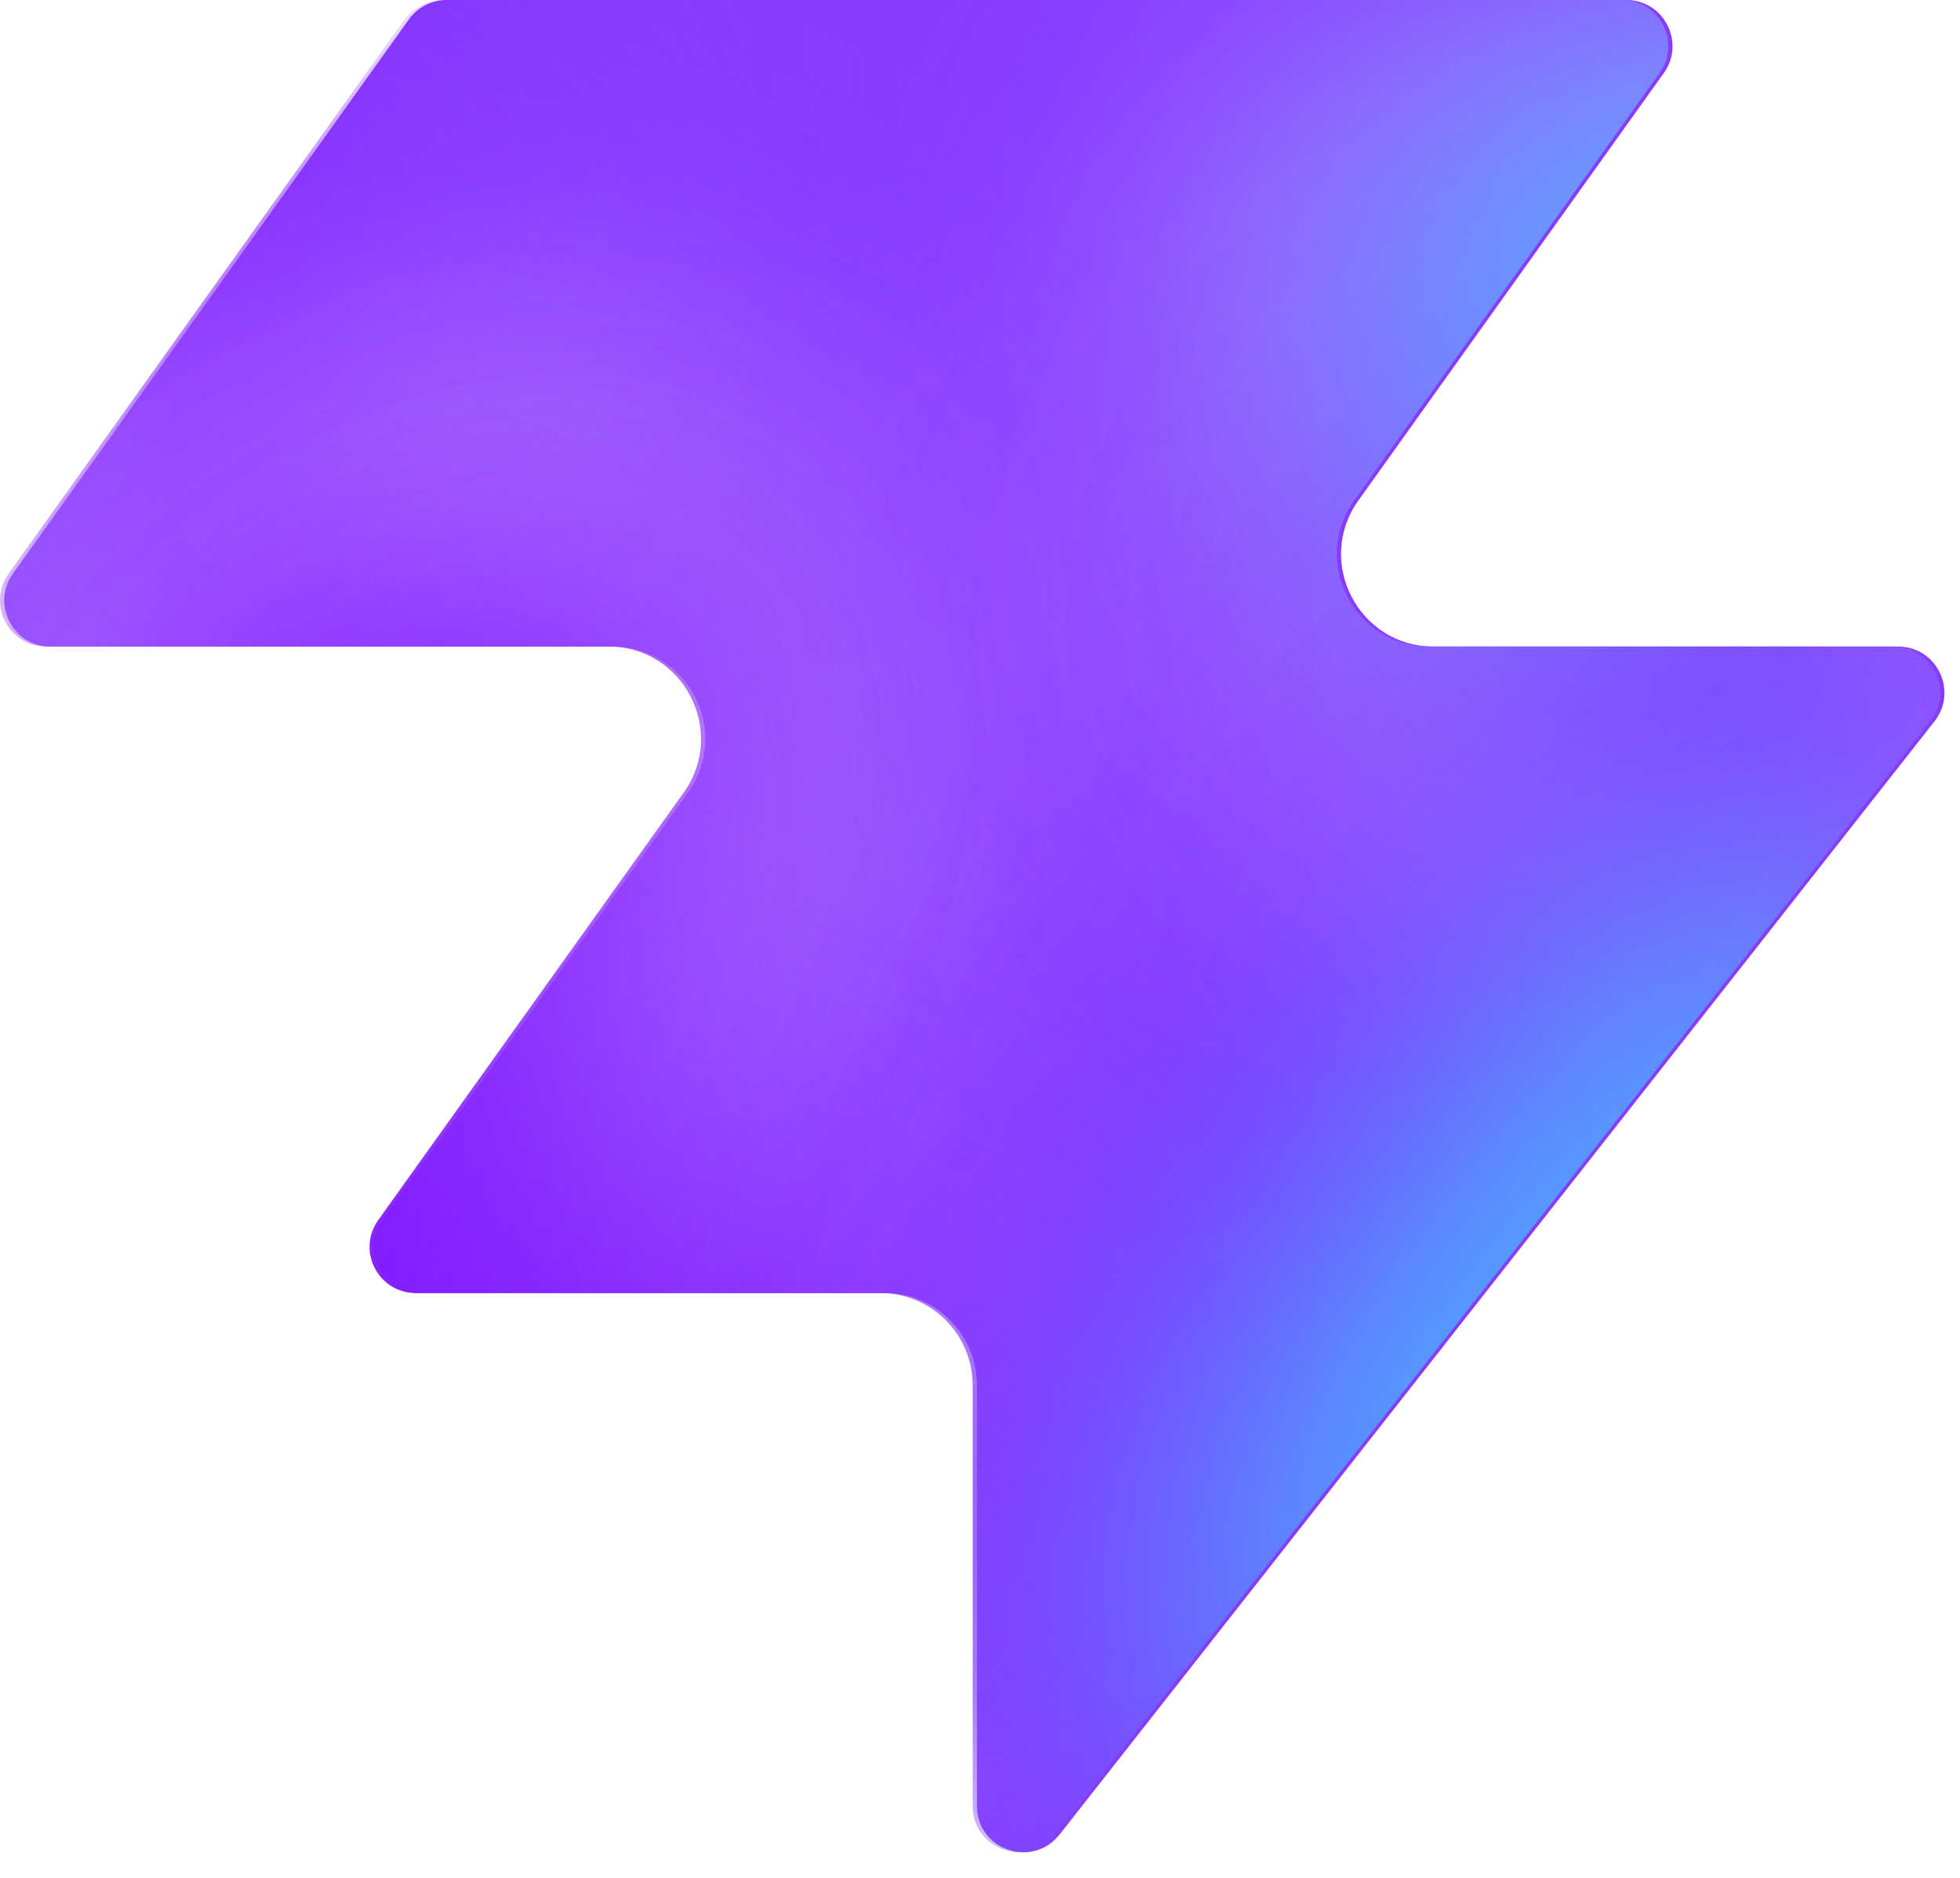
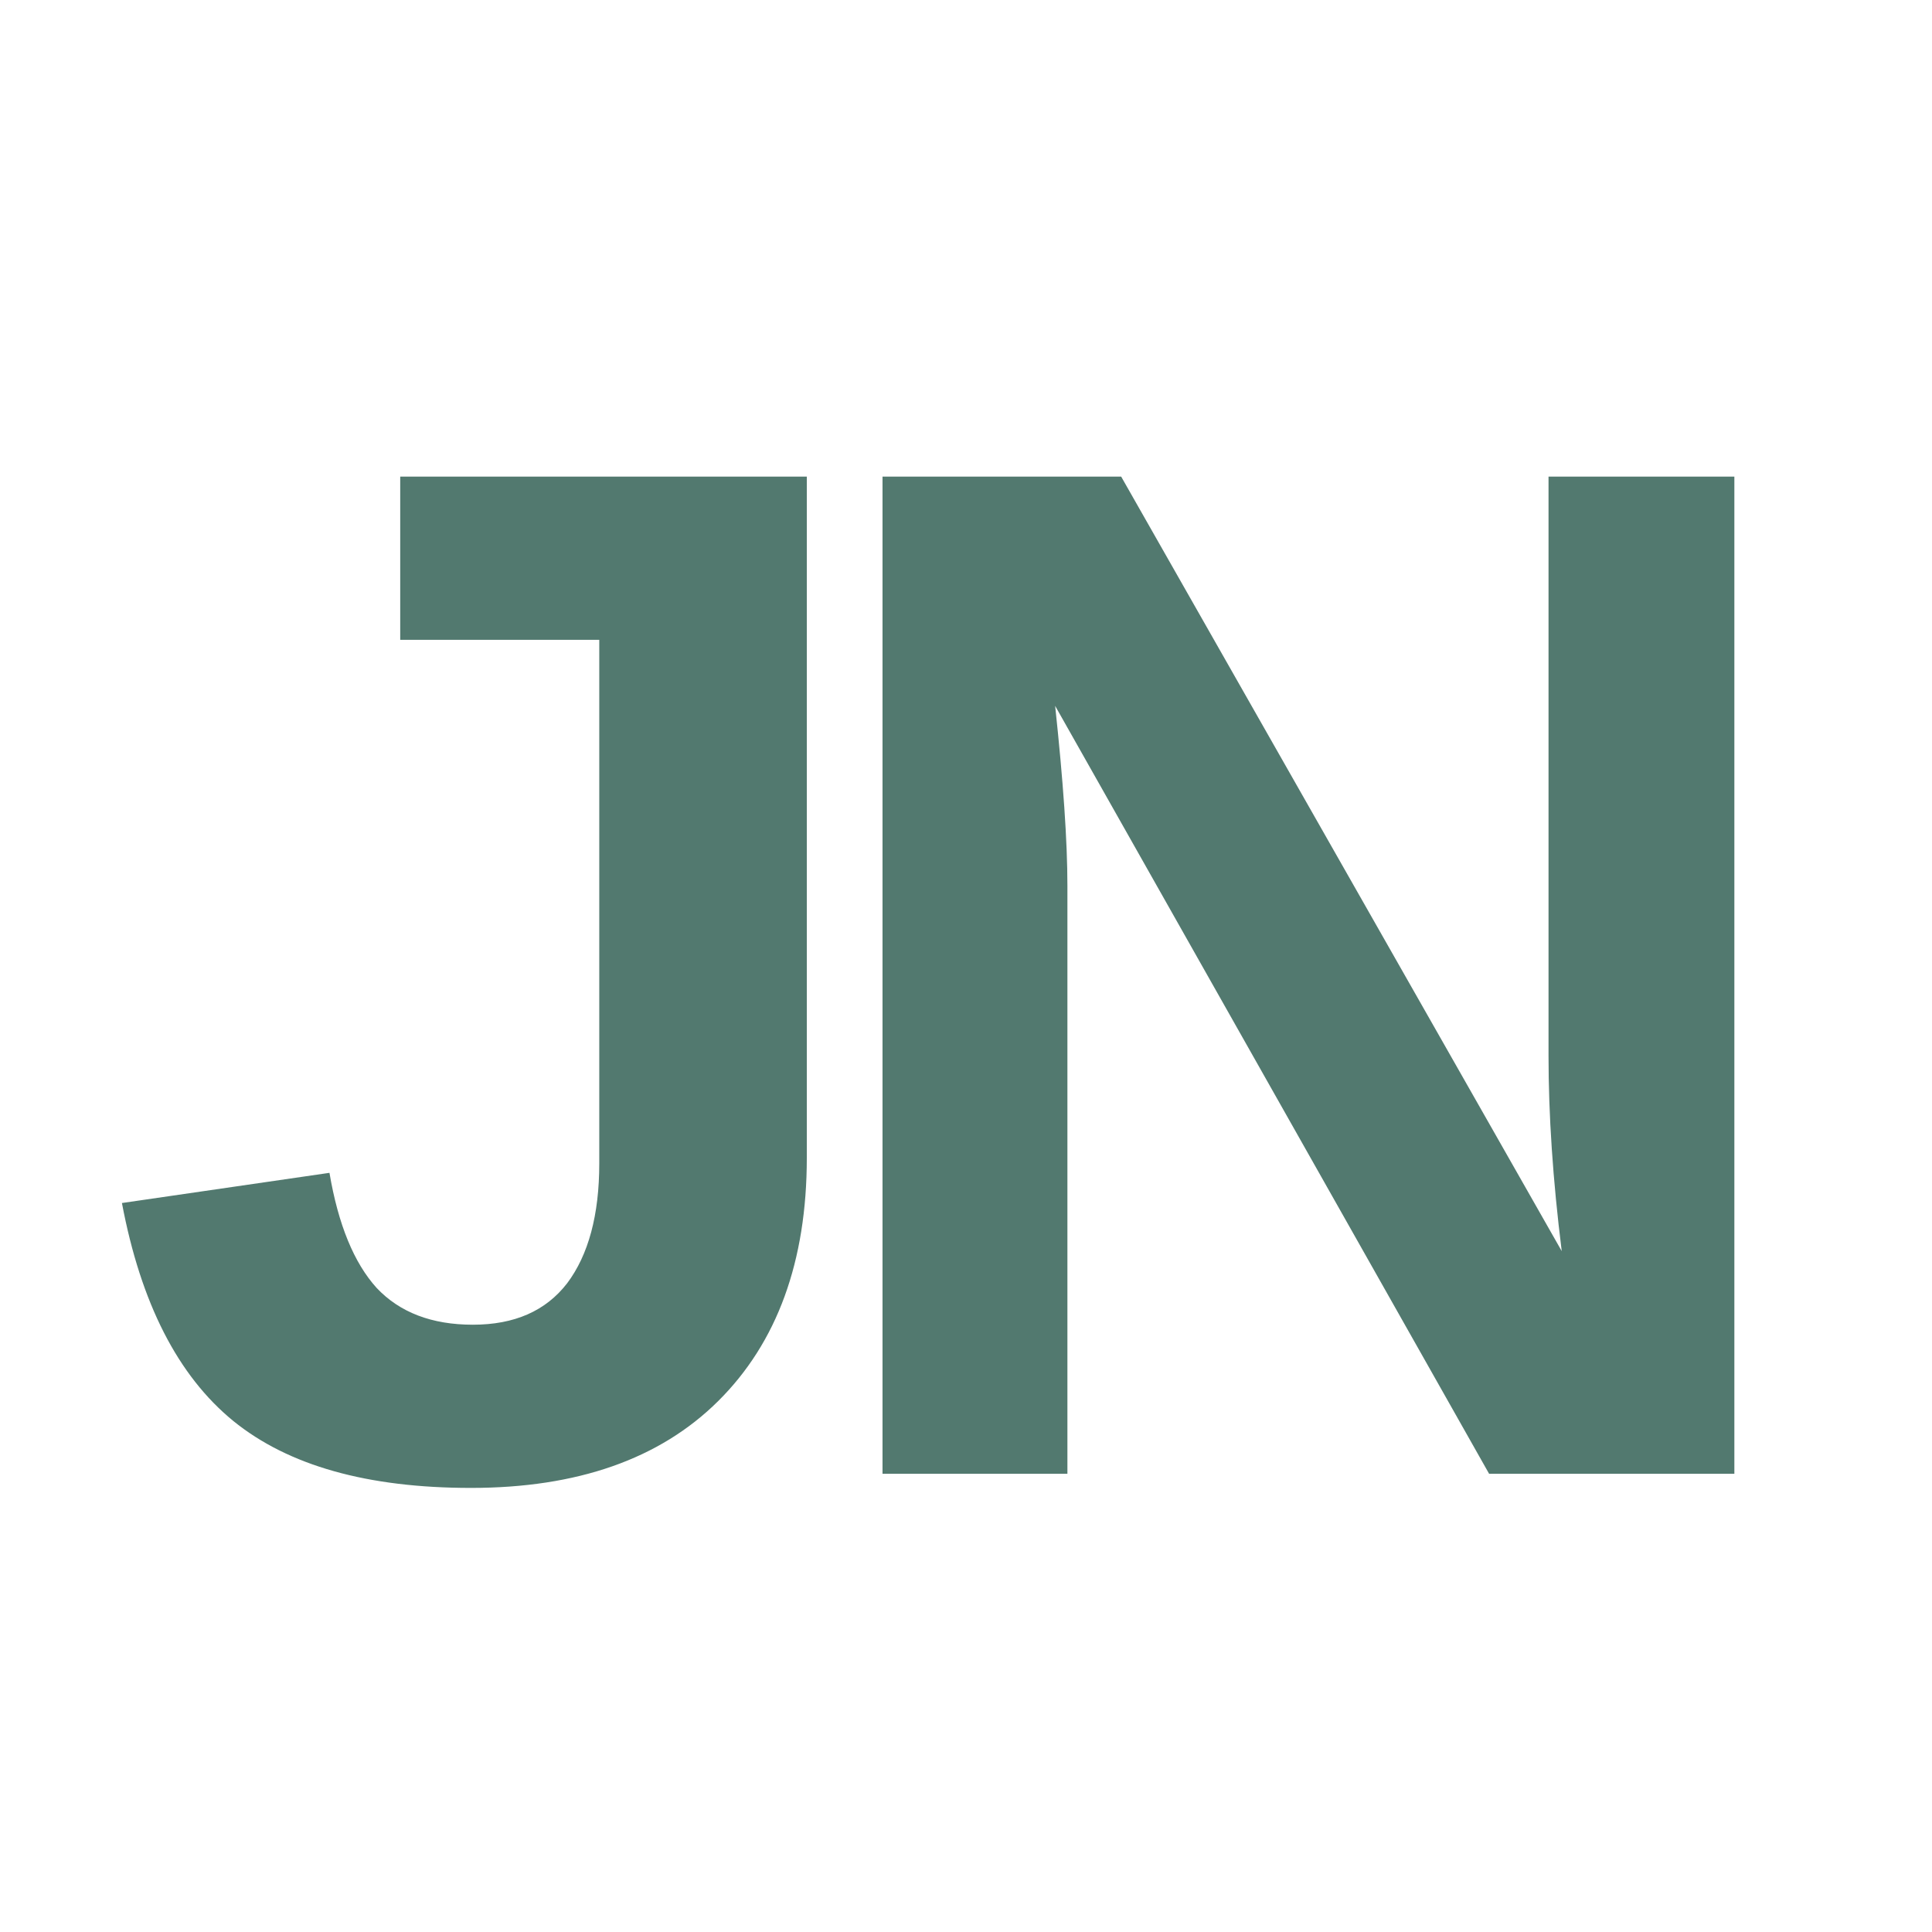
- <svg xmlns="http://www.w3.org/2000/svg" width="48" height="46" fill="none" viewBox="0 0 48 46">
-   <path fill="#863bff" d="M25.946 44.938c-.664.845-2.021.375-2.021-.698V33.937a2.26 2.26 0 0 0-2.262-2.262H10.287c-.92 0-1.456-1.04-.92-1.788l7.48-10.471c1.07-1.497 0-3.578-1.842-3.578H1.237c-.92 0-1.456-1.04-.92-1.788L10.013.474c.214-.297.556-.474.92-.474h28.894c.92 0 1.456 1.04.92 1.788l-7.48 10.471c-1.07 1.498 0 3.579 1.842 3.579h11.377c.943 0 1.473 1.088.89 1.83L25.947 44.94z" style="fill:#863bff;fill:color(display-p3 .525 .23 1);fill-opacity:1" />
-   <mask id="a" width="48" height="46" x="0" y="0" maskUnits="userSpaceOnUse" style="mask-type:alpha">
-     <path fill="#000" d="M25.842 44.938c-.664.844-2.021.375-2.021-.698V33.937a2.26 2.26 0 0 0-2.262-2.262H10.183c-.92 0-1.456-1.04-.92-1.788l7.48-10.471c1.07-1.498 0-3.579-1.842-3.579H1.133c-.92 0-1.456-1.04-.92-1.787L9.91.473c.214-.297.556-.474.92-.474h28.894c.92 0 1.456 1.04.92 1.788l-7.48 10.471c-1.07 1.498 0 3.578 1.842 3.578h11.377c.943 0 1.473 1.088.89 1.832L25.843 44.94z" style="fill:#000;fill-opacity:1" />
-   </mask>
-   <g mask="url(#a)">
-     <g filter="url(#b)">
-       <ellipse cx="5.508" cy="14.704" fill="#ede6ff" rx="5.508" ry="14.704" style="fill:#ede6ff;fill:color(display-p3 .927 .903 1);fill-opacity:1" transform="matrix(.00324 1 1 -.00324 -4.47 31.516)" />
-     </g>
-     <g filter="url(#c)">
-       <ellipse cx="10.399" cy="29.851" fill="#ede6ff" rx="10.399" ry="29.851" style="fill:#ede6ff;fill:color(display-p3 .927 .903 1);fill-opacity:1" transform="matrix(.00324 1 1 -.00324 -39.328 7.883)" />
-     </g>
-     <g filter="url(#d)">
-       <ellipse cx="5.508" cy="30.487" fill="#7e14ff" rx="5.508" ry="30.487" style="fill:#7e14ff;fill:color(display-p3 .492 .077 1);fill-opacity:1" transform="rotate(89.814 -25.913 -14.639)scale(1 -1)" />
-     </g>
-     <g filter="url(#e)">
-       <ellipse cx="5.508" cy="30.599" fill="#7e14ff" rx="5.508" ry="30.599" style="fill:#7e14ff;fill:color(display-p3 .492 .077 1);fill-opacity:1" transform="rotate(89.814 -32.644 -3.334)scale(1 -1)" />
-     </g>
-     <g filter="url(#f)">
-       <ellipse cx="5.508" cy="30.599" fill="#7e14ff" rx="5.508" ry="30.599" style="fill:#7e14ff;fill:color(display-p3 .492 .077 1);fill-opacity:1" transform="matrix(.00324 1 1 -.00324 -34.34 30.47)" />
-     </g>
-     <g filter="url(#g)">
-       <ellipse cx="14.072" cy="22.078" fill="#ede6ff" rx="14.072" ry="22.078" style="fill:#ede6ff;fill:color(display-p3 .927 .903 1);fill-opacity:1" transform="rotate(93.35 24.506 48.493)scale(-1 1)" />
-     </g>
-     <g filter="url(#h)">
-       <ellipse cx="3.47" cy="21.501" fill="#7e14ff" rx="3.47" ry="21.501" style="fill:#7e14ff;fill:color(display-p3 .492 .077 1);fill-opacity:1" transform="rotate(89.009 28.708 47.59)scale(-1 1)" />
-     </g>
-     <g filter="url(#i)">
-       <ellipse cx="3.47" cy="21.501" fill="#7e14ff" rx="3.47" ry="21.501" style="fill:#7e14ff;fill:color(display-p3 .492 .077 1);fill-opacity:1" transform="rotate(89.009 28.708 47.59)scale(-1 1)" />
-     </g>
-     <g filter="url(#j)">
-       <ellipse cx=".387" cy="8.972" fill="#7e14ff" rx="4.407" ry="29.108" style="fill:#7e14ff;fill:color(display-p3 .492 .077 1);fill-opacity:1" transform="rotate(39.51 .387 8.972)" />
-     </g>
-     <g filter="url(#k)">
-       <ellipse cx="47.523" cy="-6.092" fill="#7e14ff" rx="4.407" ry="29.108" style="fill:#7e14ff;fill:color(display-p3 .492 .077 1);fill-opacity:1" transform="rotate(37.892 47.523 -6.092)" />
-     </g>
-     <g filter="url(#l)">
-       <ellipse cx="41.412" cy="6.333" fill="#47bfff" rx="5.971" ry="9.665" style="fill:#47bfff;fill:color(display-p3 .28 .748 1);fill-opacity:1" transform="rotate(37.892 41.412 6.333)" />
-     </g>
-     <g filter="url(#m)">
-       <ellipse cx="-1.879" cy="38.332" fill="#7e14ff" rx="4.407" ry="29.108" style="fill:#7e14ff;fill:color(display-p3 .492 .077 1);fill-opacity:1" transform="rotate(37.892 -1.88 38.332)" />
-     </g>
-     <g filter="url(#n)">
-       <ellipse cx="-1.879" cy="38.332" fill="#7e14ff" rx="4.407" ry="29.108" style="fill:#7e14ff;fill:color(display-p3 .492 .077 1);fill-opacity:1" transform="rotate(37.892 -1.88 38.332)" />
-     </g>
-     <g filter="url(#o)">
-       <ellipse cx="35.651" cy="29.907" fill="#7e14ff" rx="4.407" ry="29.108" style="fill:#7e14ff;fill:color(display-p3 .492 .077 1);fill-opacity:1" transform="rotate(37.892 35.651 29.907)" />
-     </g>
-     <g filter="url(#p)">
-       <ellipse cx="38.418" cy="32.4" fill="#47bfff" rx="5.971" ry="15.297" style="fill:#47bfff;fill:color(display-p3 .28 .748 1);fill-opacity:1" transform="rotate(37.892 38.418 32.4)" />
-     </g>
-   </g>
-   <defs>
-     <filter id="b" width="60.045" height="41.654" x="-19.77" y="16.149" color-interpolation-filters="sRGB" filterUnits="userSpaceOnUse">
-       <feFlood flood-opacity="0" result="BackgroundImageFix" />
-       <feBlend in="SourceGraphic" in2="BackgroundImageFix" result="shape" />
-       <feGaussianBlur result="effect1_foregroundBlur_2002_17158" stdDeviation="7.659" />
-     </filter>
-     <filter id="c" width="90.34" height="51.437" x="-54.613" y="-7.533" color-interpolation-filters="sRGB" filterUnits="userSpaceOnUse">
-       <feFlood flood-opacity="0" result="BackgroundImageFix" />
-       <feBlend in="SourceGraphic" in2="BackgroundImageFix" result="shape" />
-       <feGaussianBlur result="effect1_foregroundBlur_2002_17158" stdDeviation="7.659" />
-     </filter>
-     <filter id="d" width="79.355" height="29.4" x="-49.64" y="2.03" color-interpolation-filters="sRGB" filterUnits="userSpaceOnUse">
-       <feFlood flood-opacity="0" result="BackgroundImageFix" />
-       <feBlend in="SourceGraphic" in2="BackgroundImageFix" result="shape" />
-       <feGaussianBlur result="effect1_foregroundBlur_2002_17158" stdDeviation="4.596" />
-     </filter>
-     <filter id="e" width="79.579" height="29.4" x="-45.045" y="20.029" color-interpolation-filters="sRGB" filterUnits="userSpaceOnUse">
-       <feFlood flood-opacity="0" result="BackgroundImageFix" />
-       <feBlend in="SourceGraphic" in2="BackgroundImageFix" result="shape" />
-       <feGaussianBlur result="effect1_foregroundBlur_2002_17158" stdDeviation="4.596" />
-     </filter>
-     <filter id="f" width="79.579" height="29.4" x="-43.513" y="21.178" color-interpolation-filters="sRGB" filterUnits="userSpaceOnUse">
-       <feFlood flood-opacity="0" result="BackgroundImageFix" />
-       <feBlend in="SourceGraphic" in2="BackgroundImageFix" result="shape" />
-       <feGaussianBlur result="effect1_foregroundBlur_2002_17158" stdDeviation="4.596" />
-     </filter>
-     <filter id="g" width="74.749" height="58.852" x="15.756" y="-17.901" color-interpolation-filters="sRGB" filterUnits="userSpaceOnUse">
-       <feFlood flood-opacity="0" result="BackgroundImageFix" />
-       <feBlend in="SourceGraphic" in2="BackgroundImageFix" result="shape" />
-       <feGaussianBlur result="effect1_foregroundBlur_2002_17158" stdDeviation="7.659" />
-     </filter>
-     <filter id="h" width="61.377" height="25.362" x="23.548" y="2.284" color-interpolation-filters="sRGB" filterUnits="userSpaceOnUse">
-       <feFlood flood-opacity="0" result="BackgroundImageFix" />
-       <feBlend in="SourceGraphic" in2="BackgroundImageFix" result="shape" />
-       <feGaussianBlur result="effect1_foregroundBlur_2002_17158" stdDeviation="4.596" />
-     </filter>
-     <filter id="i" width="61.377" height="25.362" x="23.548" y="2.284" color-interpolation-filters="sRGB" filterUnits="userSpaceOnUse">
-       <feFlood flood-opacity="0" result="BackgroundImageFix" />
-       <feBlend in="SourceGraphic" in2="BackgroundImageFix" result="shape" />
-       <feGaussianBlur result="effect1_foregroundBlur_2002_17158" stdDeviation="4.596" />
-     </filter>
-     <filter id="j" width="56.045" height="63.649" x="-27.636" y="-22.853" color-interpolation-filters="sRGB" filterUnits="userSpaceOnUse">
-       <feFlood flood-opacity="0" result="BackgroundImageFix" />
-       <feBlend in="SourceGraphic" in2="BackgroundImageFix" result="shape" />
-       <feGaussianBlur result="effect1_foregroundBlur_2002_17158" stdDeviation="4.596" />
-     </filter>
-     <filter id="k" width="54.814" height="64.646" x="20.116" y="-38.415" color-interpolation-filters="sRGB" filterUnits="userSpaceOnUse">
-       <feFlood flood-opacity="0" result="BackgroundImageFix" />
-       <feBlend in="SourceGraphic" in2="BackgroundImageFix" result="shape" />
-       <feGaussianBlur result="effect1_foregroundBlur_2002_17158" stdDeviation="4.596" />
-     </filter>
-     <filter id="l" width="33.541" height="35.313" x="24.641" y="-11.323" color-interpolation-filters="sRGB" filterUnits="userSpaceOnUse">
-       <feFlood flood-opacity="0" result="BackgroundImageFix" />
-       <feBlend in="SourceGraphic" in2="BackgroundImageFix" result="shape" />
-       <feGaussianBlur result="effect1_foregroundBlur_2002_17158" stdDeviation="4.596" />
-     </filter>
-     <filter id="m" width="54.814" height="64.646" x="-29.286" y="6.009" color-interpolation-filters="sRGB" filterUnits="userSpaceOnUse">
-       <feFlood flood-opacity="0" result="BackgroundImageFix" />
-       <feBlend in="SourceGraphic" in2="BackgroundImageFix" result="shape" />
-       <feGaussianBlur result="effect1_foregroundBlur_2002_17158" stdDeviation="4.596" />
-     </filter>
-     <filter id="n" width="54.814" height="64.646" x="-29.286" y="6.009" color-interpolation-filters="sRGB" filterUnits="userSpaceOnUse">
-       <feFlood flood-opacity="0" result="BackgroundImageFix" />
-       <feBlend in="SourceGraphic" in2="BackgroundImageFix" result="shape" />
-       <feGaussianBlur result="effect1_foregroundBlur_2002_17158" stdDeviation="4.596" />
-     </filter>
-     <filter id="o" width="54.814" height="64.646" x="8.244" y="-2.416" color-interpolation-filters="sRGB" filterUnits="userSpaceOnUse">
-       <feFlood flood-opacity="0" result="BackgroundImageFix" />
-       <feBlend in="SourceGraphic" in2="BackgroundImageFix" result="shape" />
-       <feGaussianBlur result="effect1_foregroundBlur_2002_17158" stdDeviation="4.596" />
-     </filter>
-     <filter id="p" width="39.409" height="43.623" x="18.713" y="10.588" color-interpolation-filters="sRGB" filterUnits="userSpaceOnUse">
-       <feFlood flood-opacity="0" result="BackgroundImageFix" />
-       <feBlend in="SourceGraphic" in2="BackgroundImageFix" result="shape" />
-       <feGaussianBlur result="effect1_foregroundBlur_2002_17158" stdDeviation="4.596" />
-     </filter>
-   </defs>
+ <svg xmlns="http://www.w3.org/2000/svg" width="32" height="32" version="1.1" viewBox="0 0 32 32">
+   <text x="50%" y="55%" dominant-baseline="middle" text-anchor="middle" fill="#52796f" font-family="Arial, sans-serif" font-size="24" font-weight="900" letter-spacing="-2">
+     JN
+   </text>
</svg>
